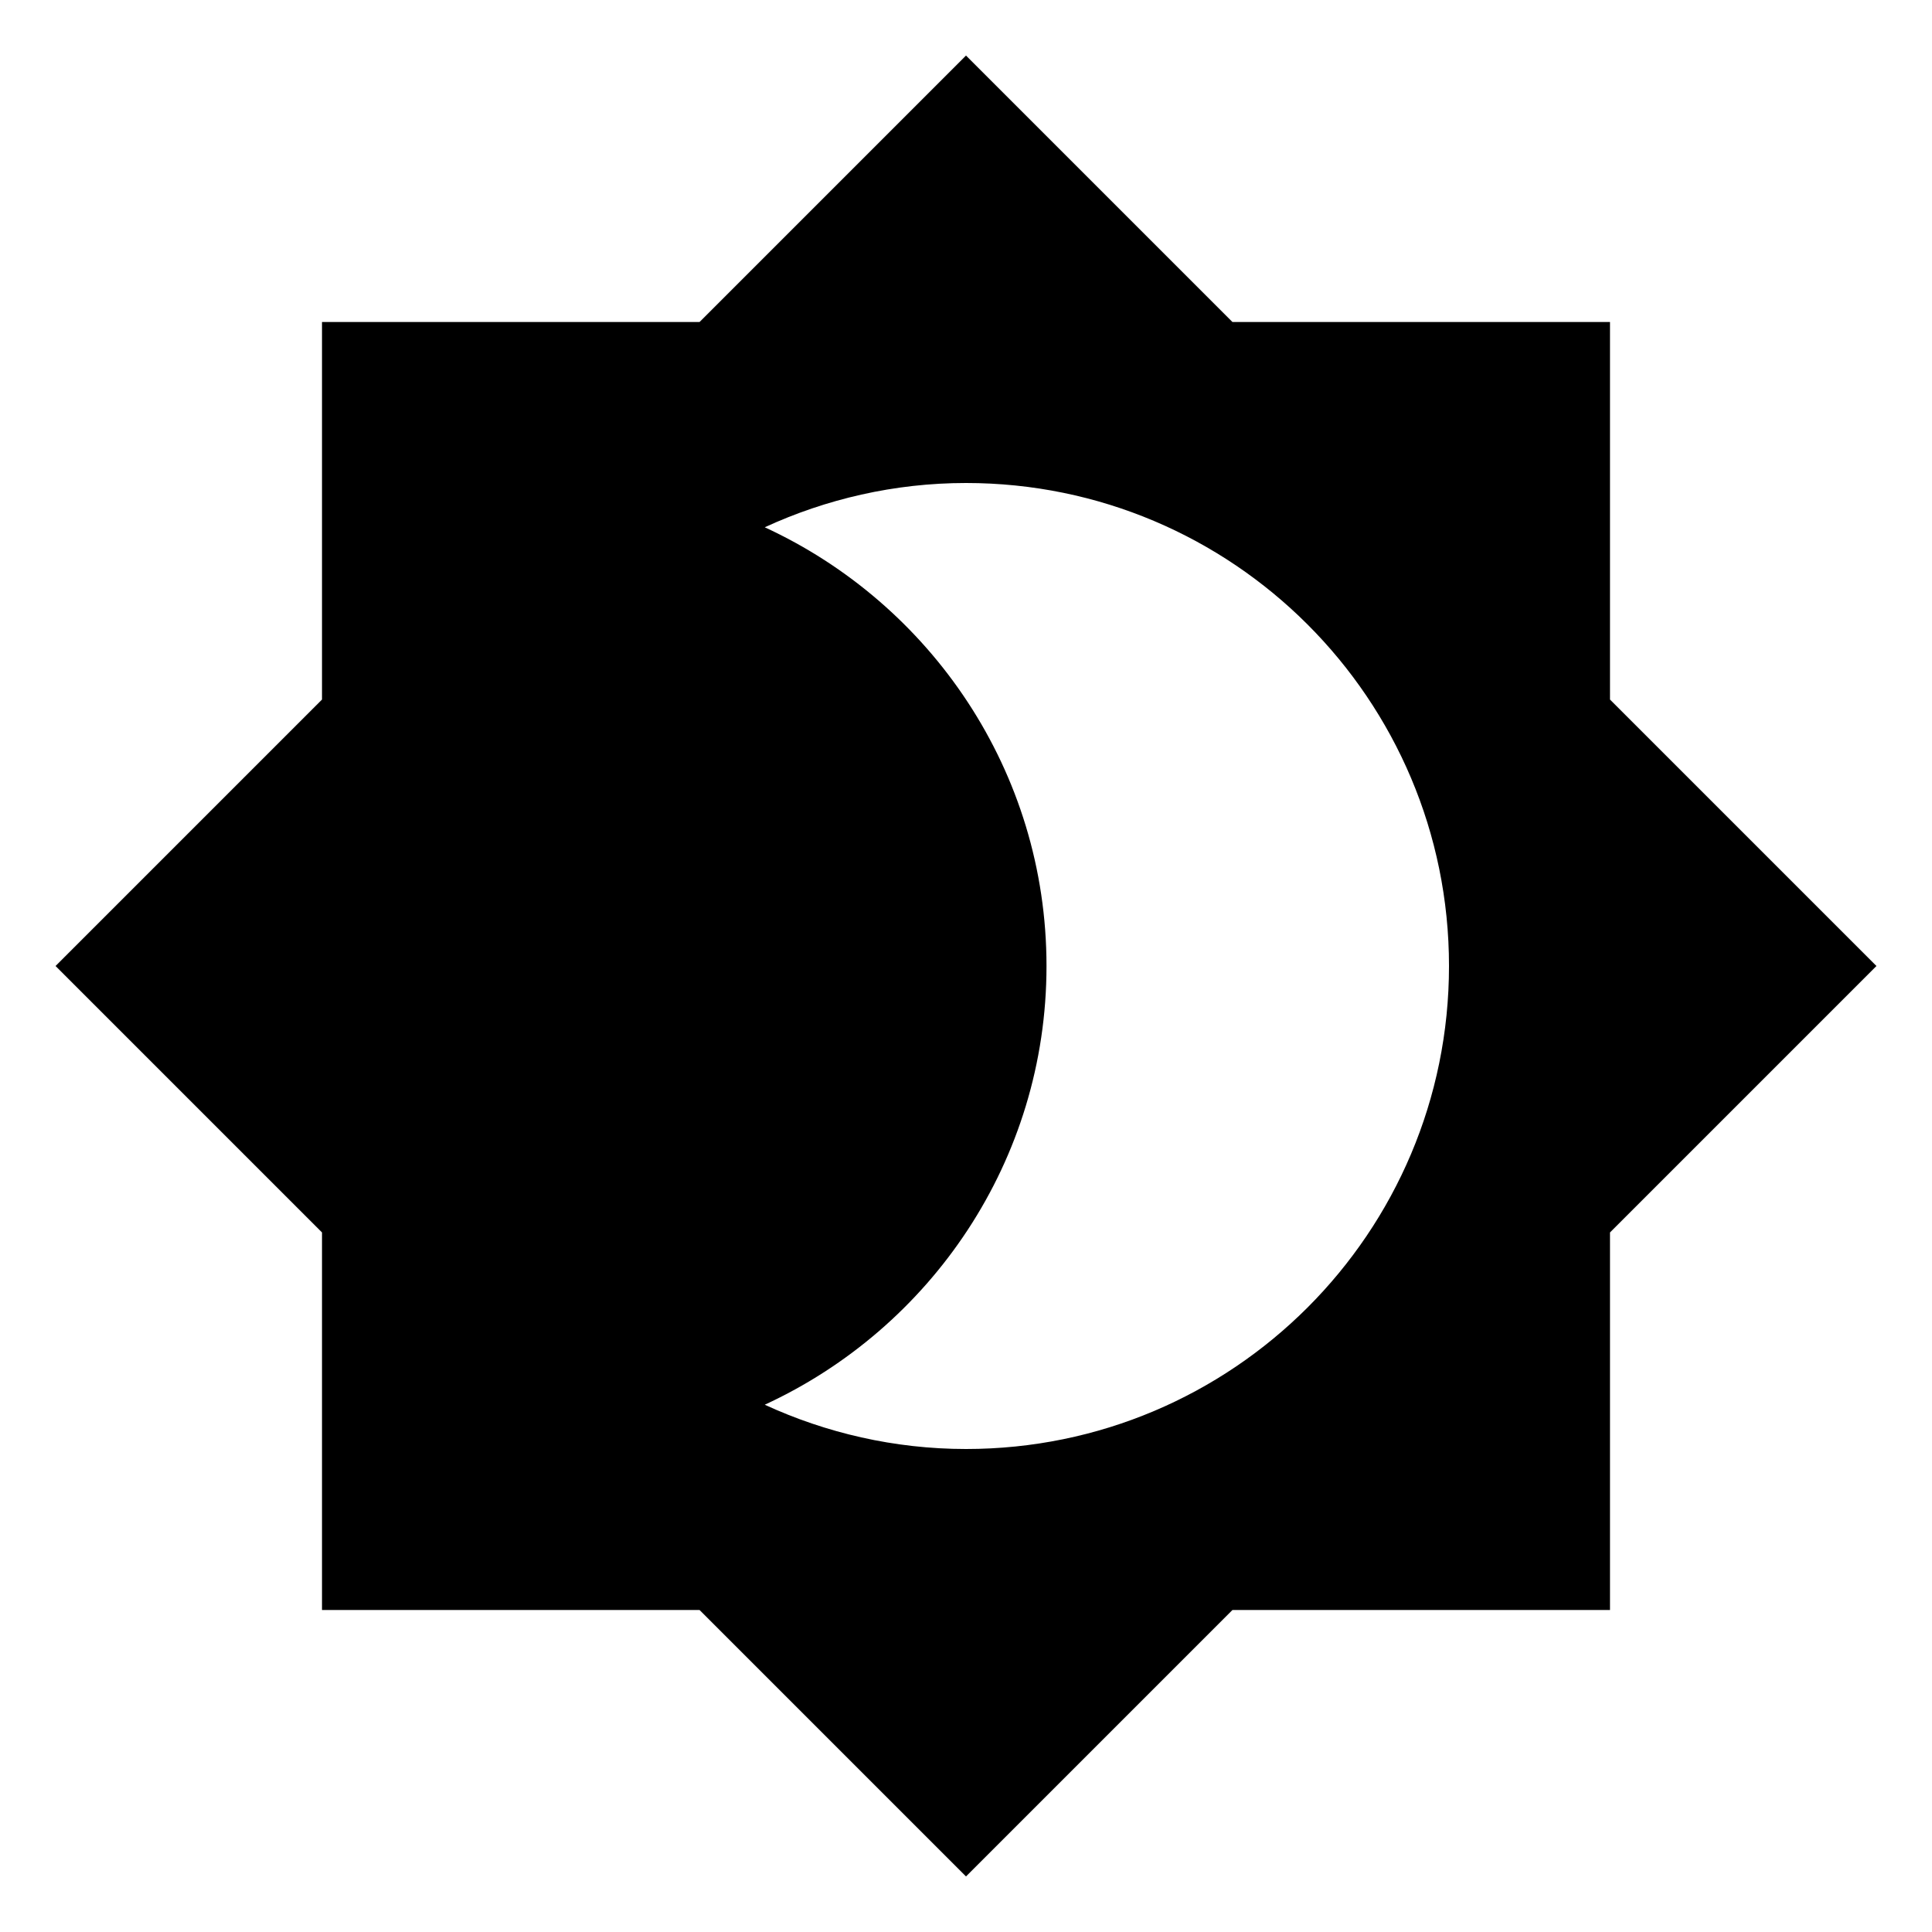
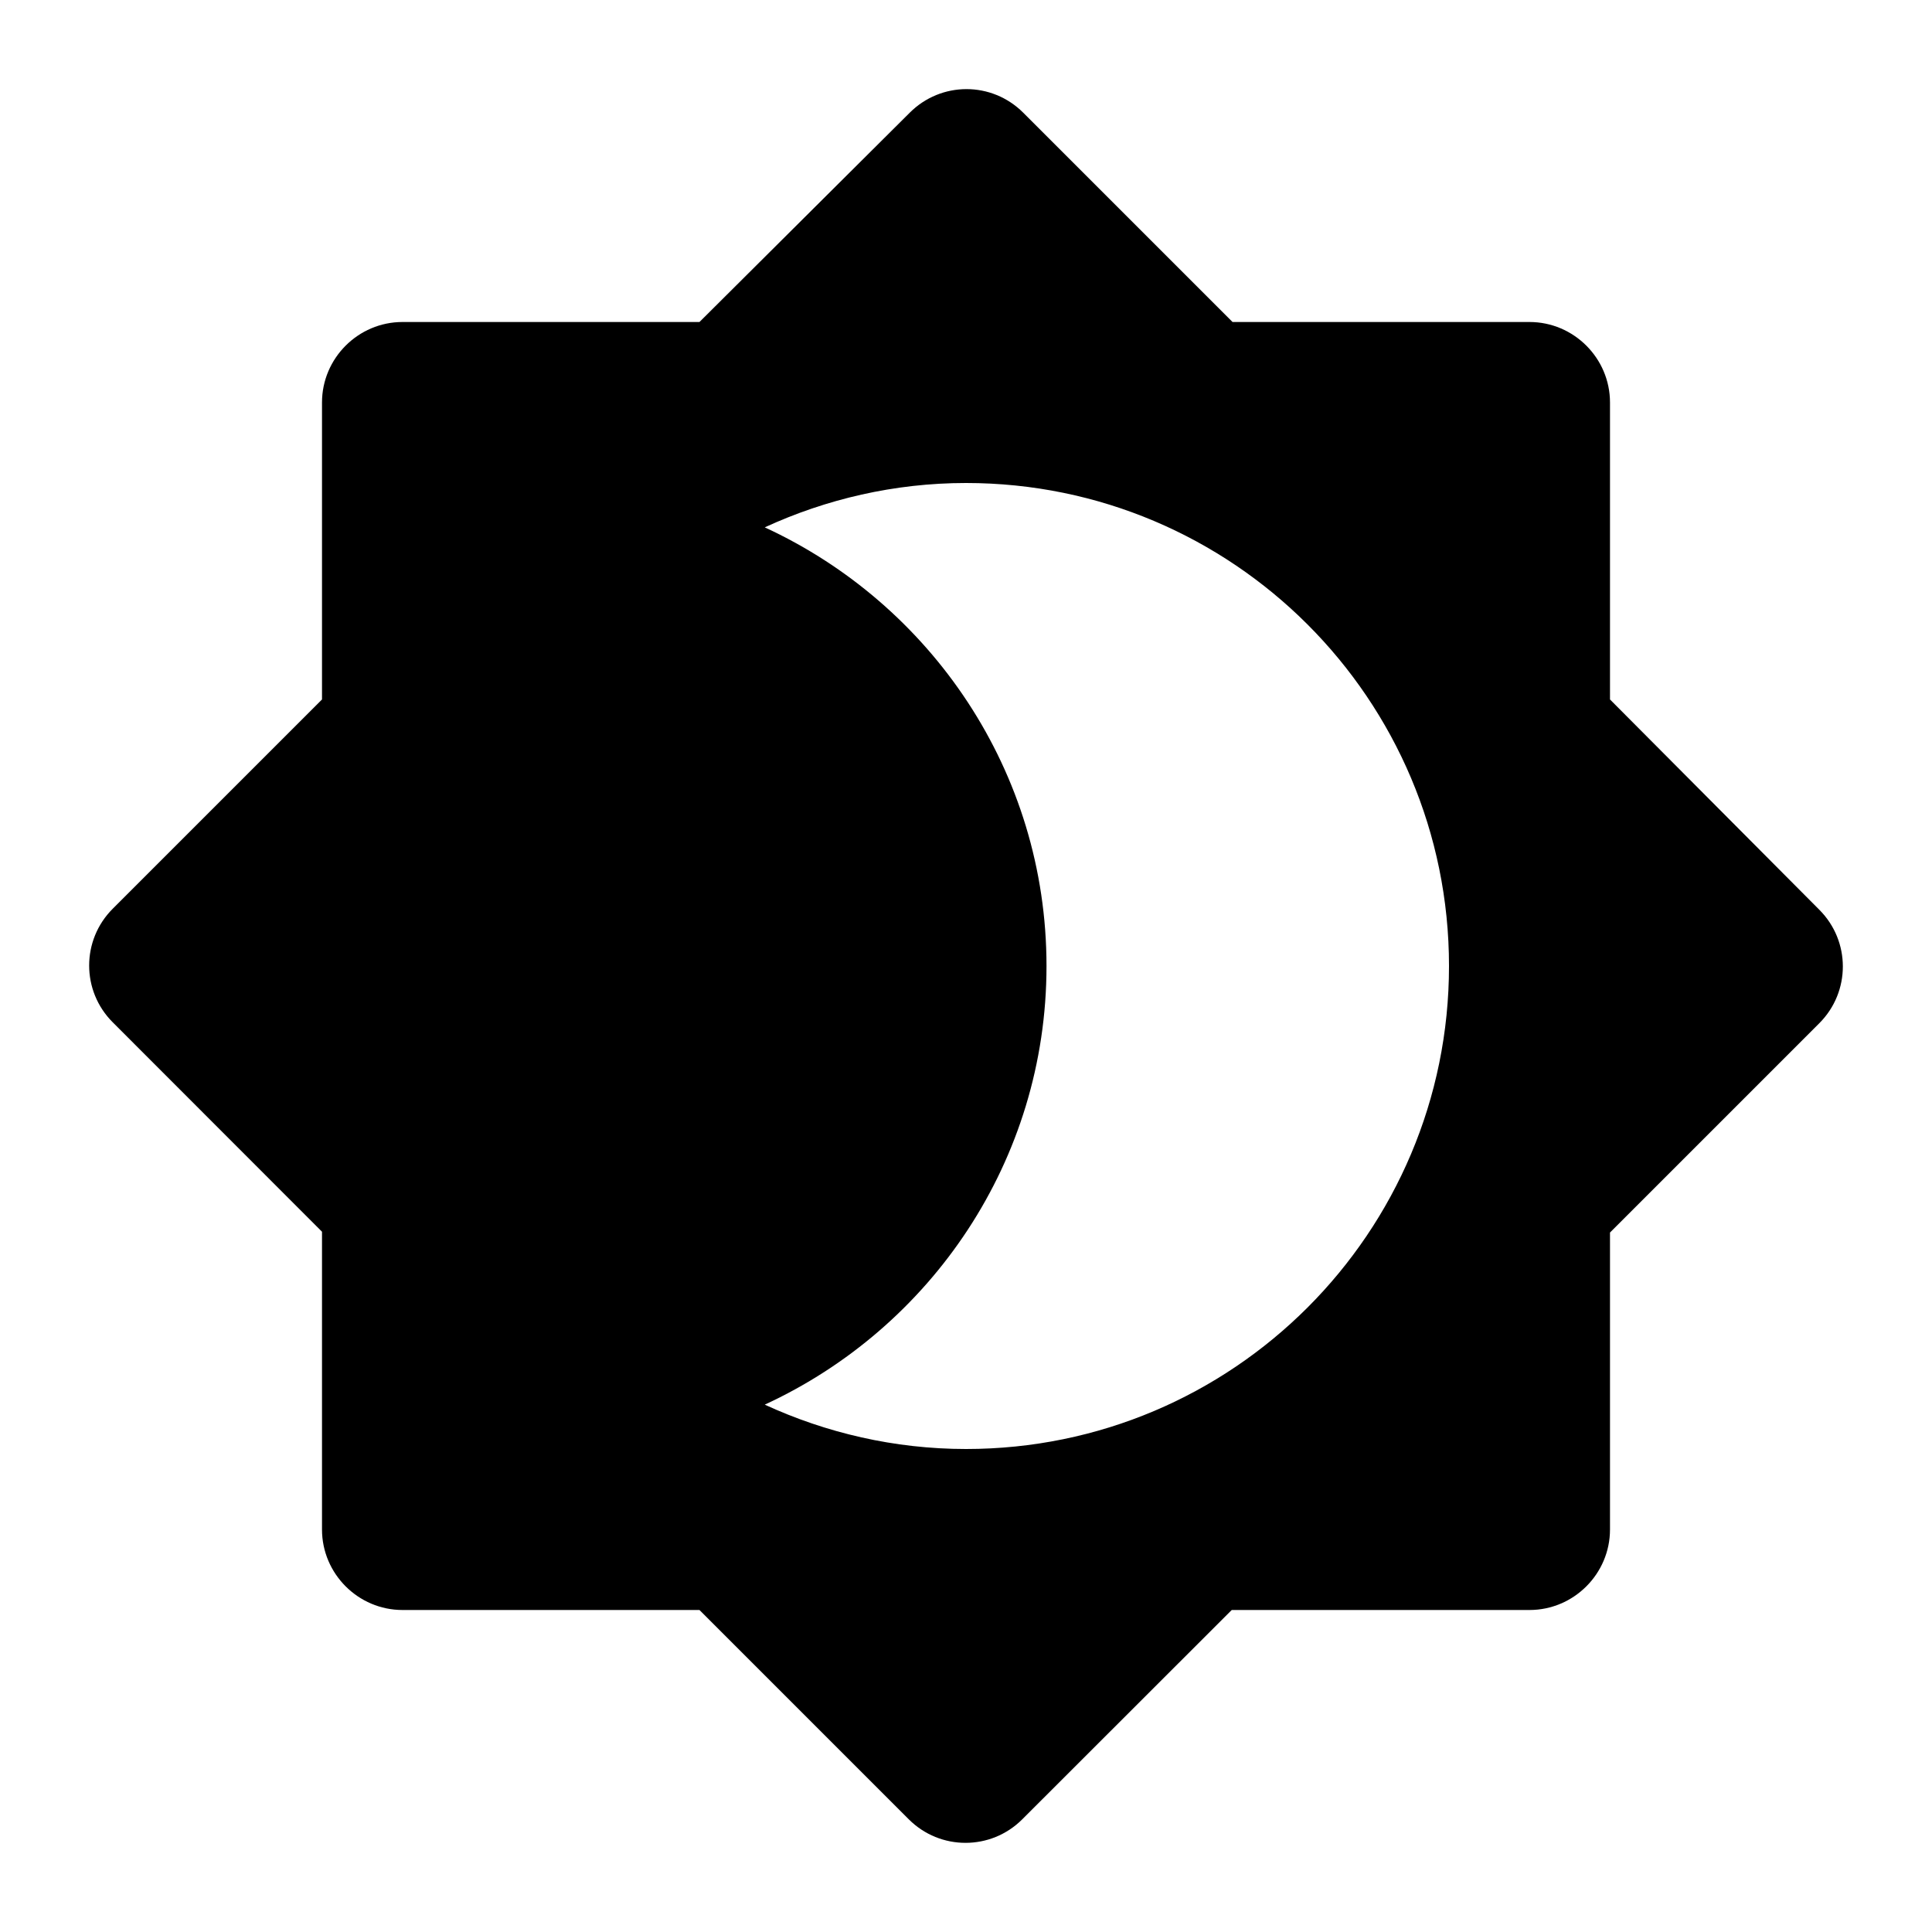
<svg xmlns="http://www.w3.org/2000/svg" version="1.1" id="mdi-brightness-4" width="24" height="24" viewBox="0 0 24 24">
-   <path d="M12,18C11.11,18 10.26,17.8 9.5,17.45C11.56,16.5 13,14.42 13,12C13,9.58 11.56,7.5 9.5,6.55C10.26,6.2 11.11,6 12,6A6,6 0 0,1 18,12A6,6 0 0,1 12,18M20,8.69V4H15.31L12,0.69L8.69,4H4V8.69L0.69,12L4,15.31V20H8.69L12,23.31L15.31,20H20V15.31L23.31,12L20,8.69Z" />
+   <defs id="defs7" />
+   <path id="path2" d="M 12.006 1.107 C 11.751 1.107 11.496 1.205 11.301 1.4 L 8.689 4 L 5 4 C 4.45 4 4 4.45 4 5 L 4 8.689 L 1.4 11.289 C 1.01 11.679 1.01 12.309 1.4 12.699 L 4 15.301 L 4 15.311 L 4 19 C 4 19.55 4.45 20 5 20 L 8.689 20 L 11.289 22.6 C 11.679 22.99 12.309 22.99 12.699 22.6 L 15.301 20 L 15.311 20 L 19 20 C 19.55 20 20 19.55 20 19 L 20 15.311 L 22.6 12.711 C 22.99 12.321 22.99 11.691 22.6 11.301 L 20 8.689 L 20 5 C 20 4.45 19.55 4 19 4 L 15.311 4 L 12.711 1.4 C 12.516 1.205 12.261 1.107 12.006 1.107 z M 12 6 A 6 6 0 0 1 18 12 A 6 6 0 0 1 12 18 C 11.11 18 10.26 17.799 9.5 17.449 C 11.56 16.499 13 14.42 13 12 C 13 9.58 11.56 7.501 9.5 6.551 C 10.26 6.201 11.11 6 12 6 z " />
</svg>
